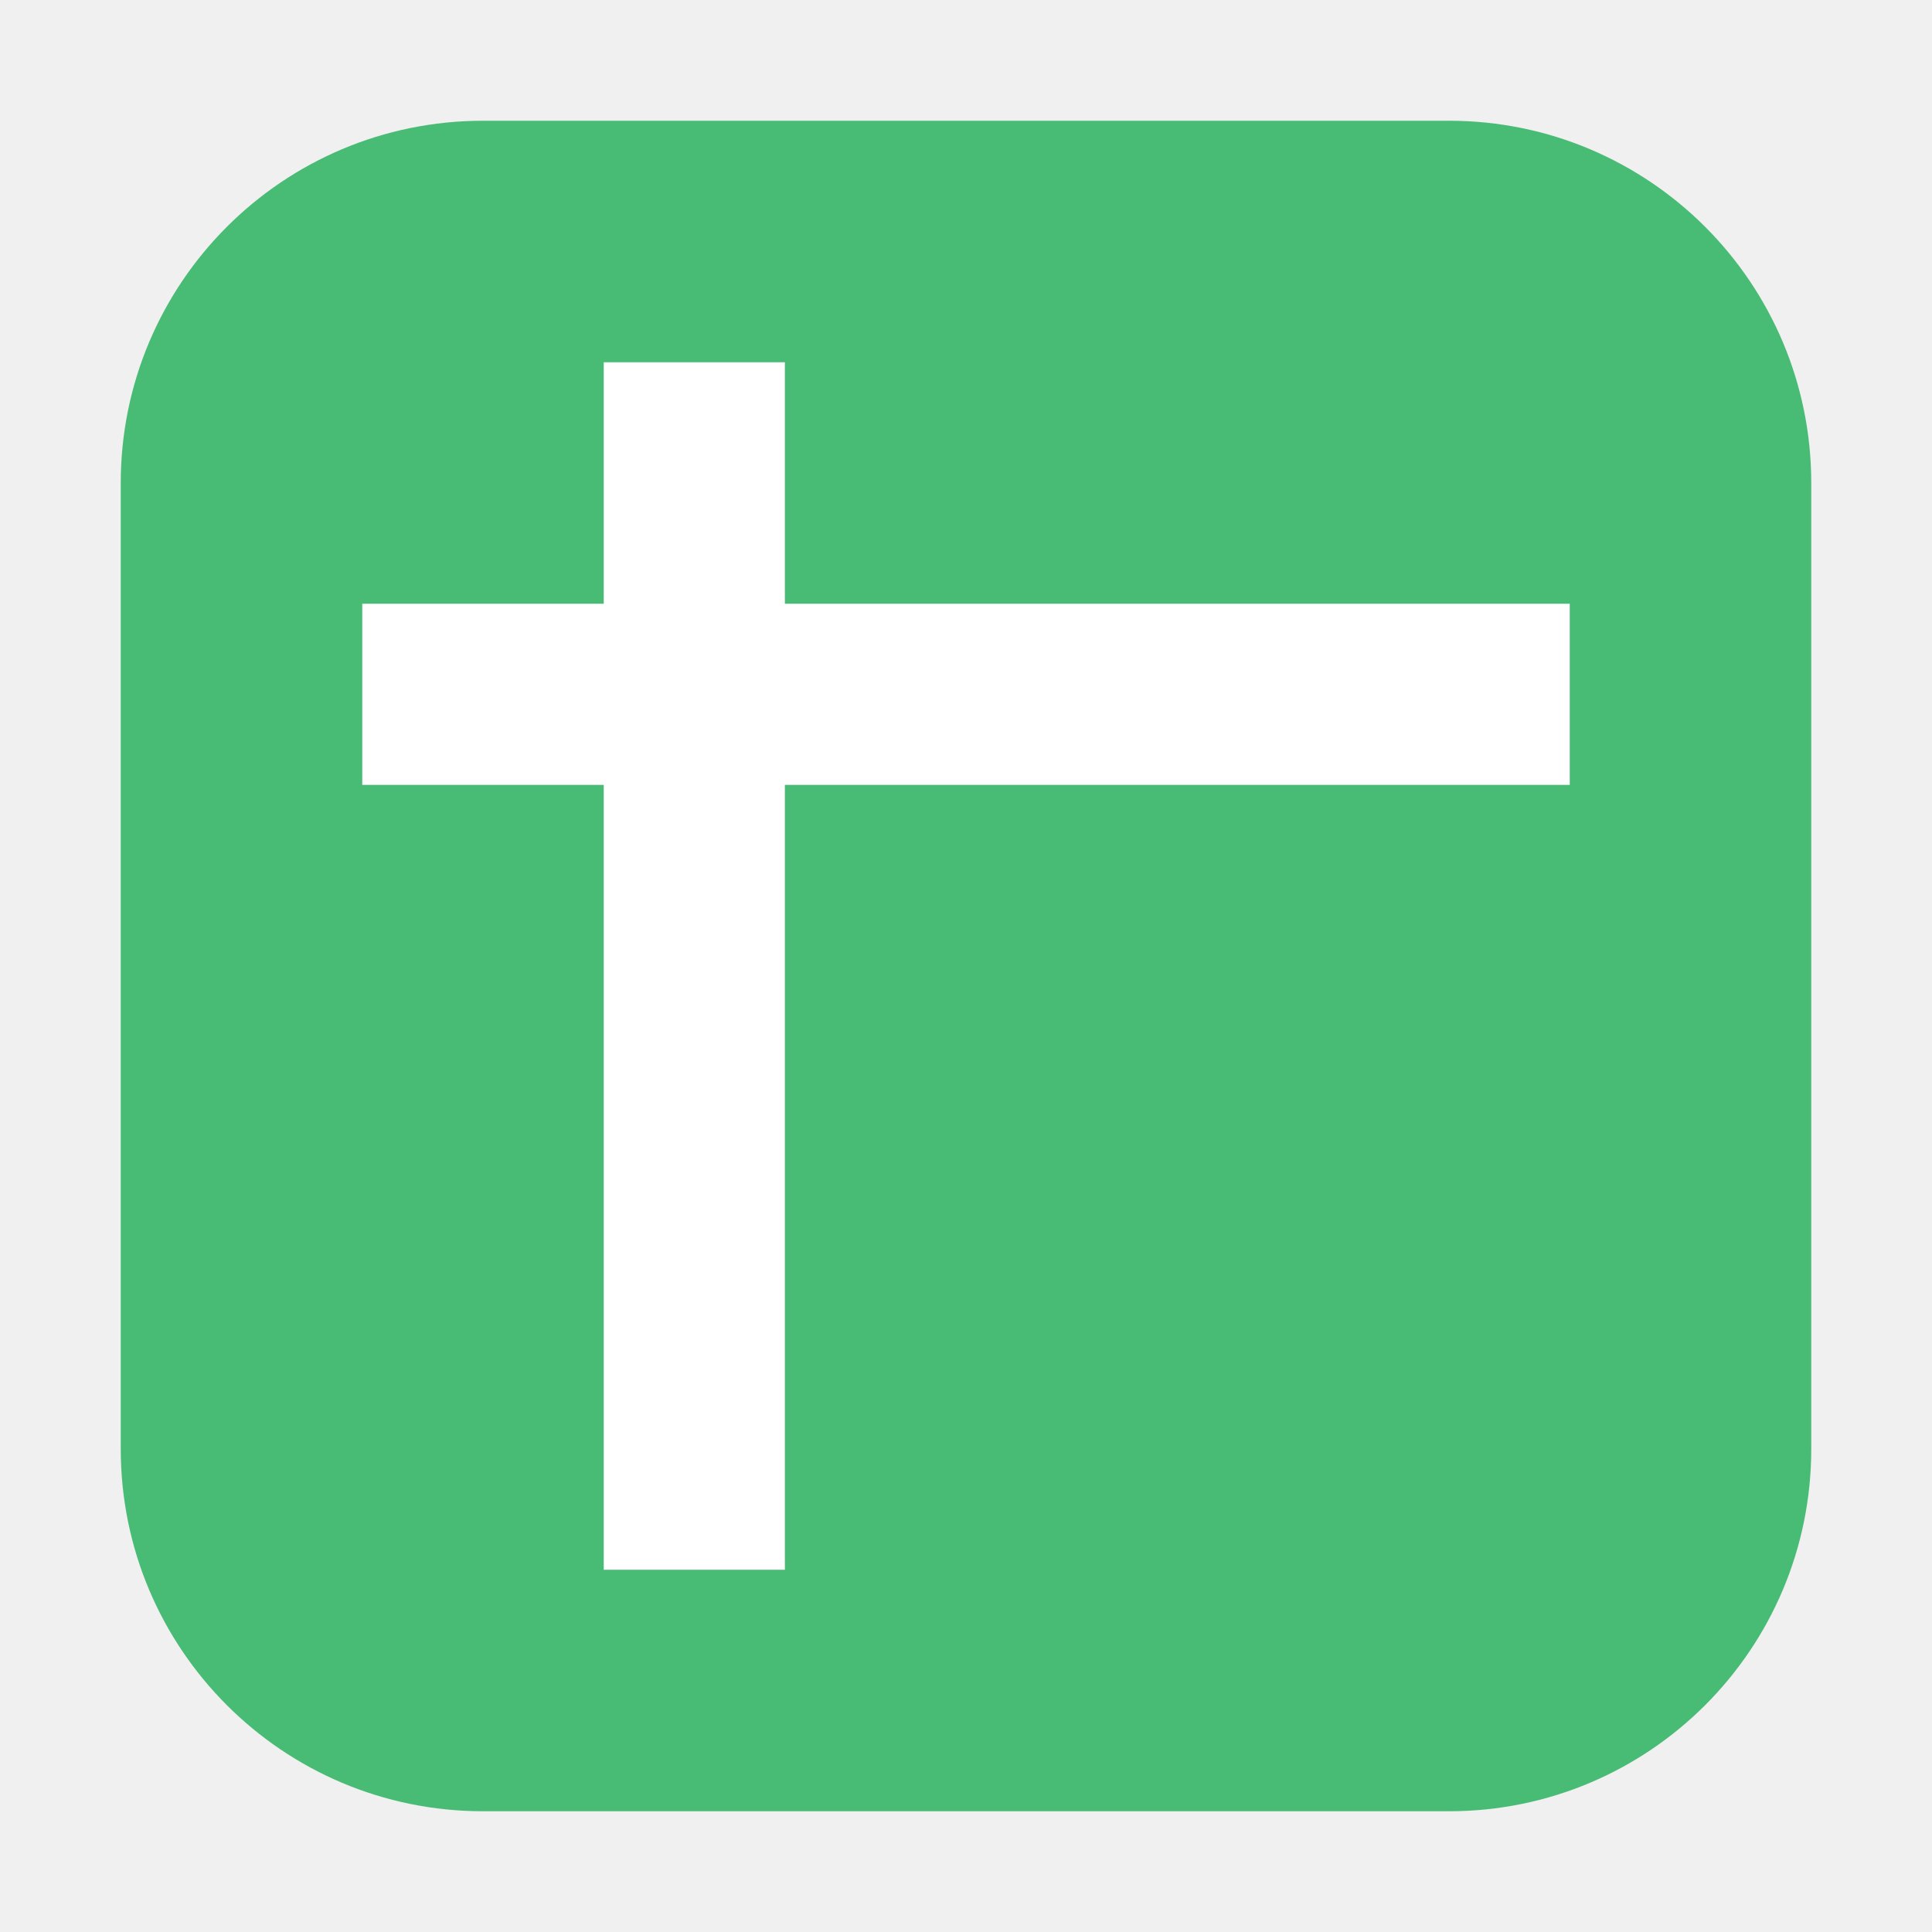
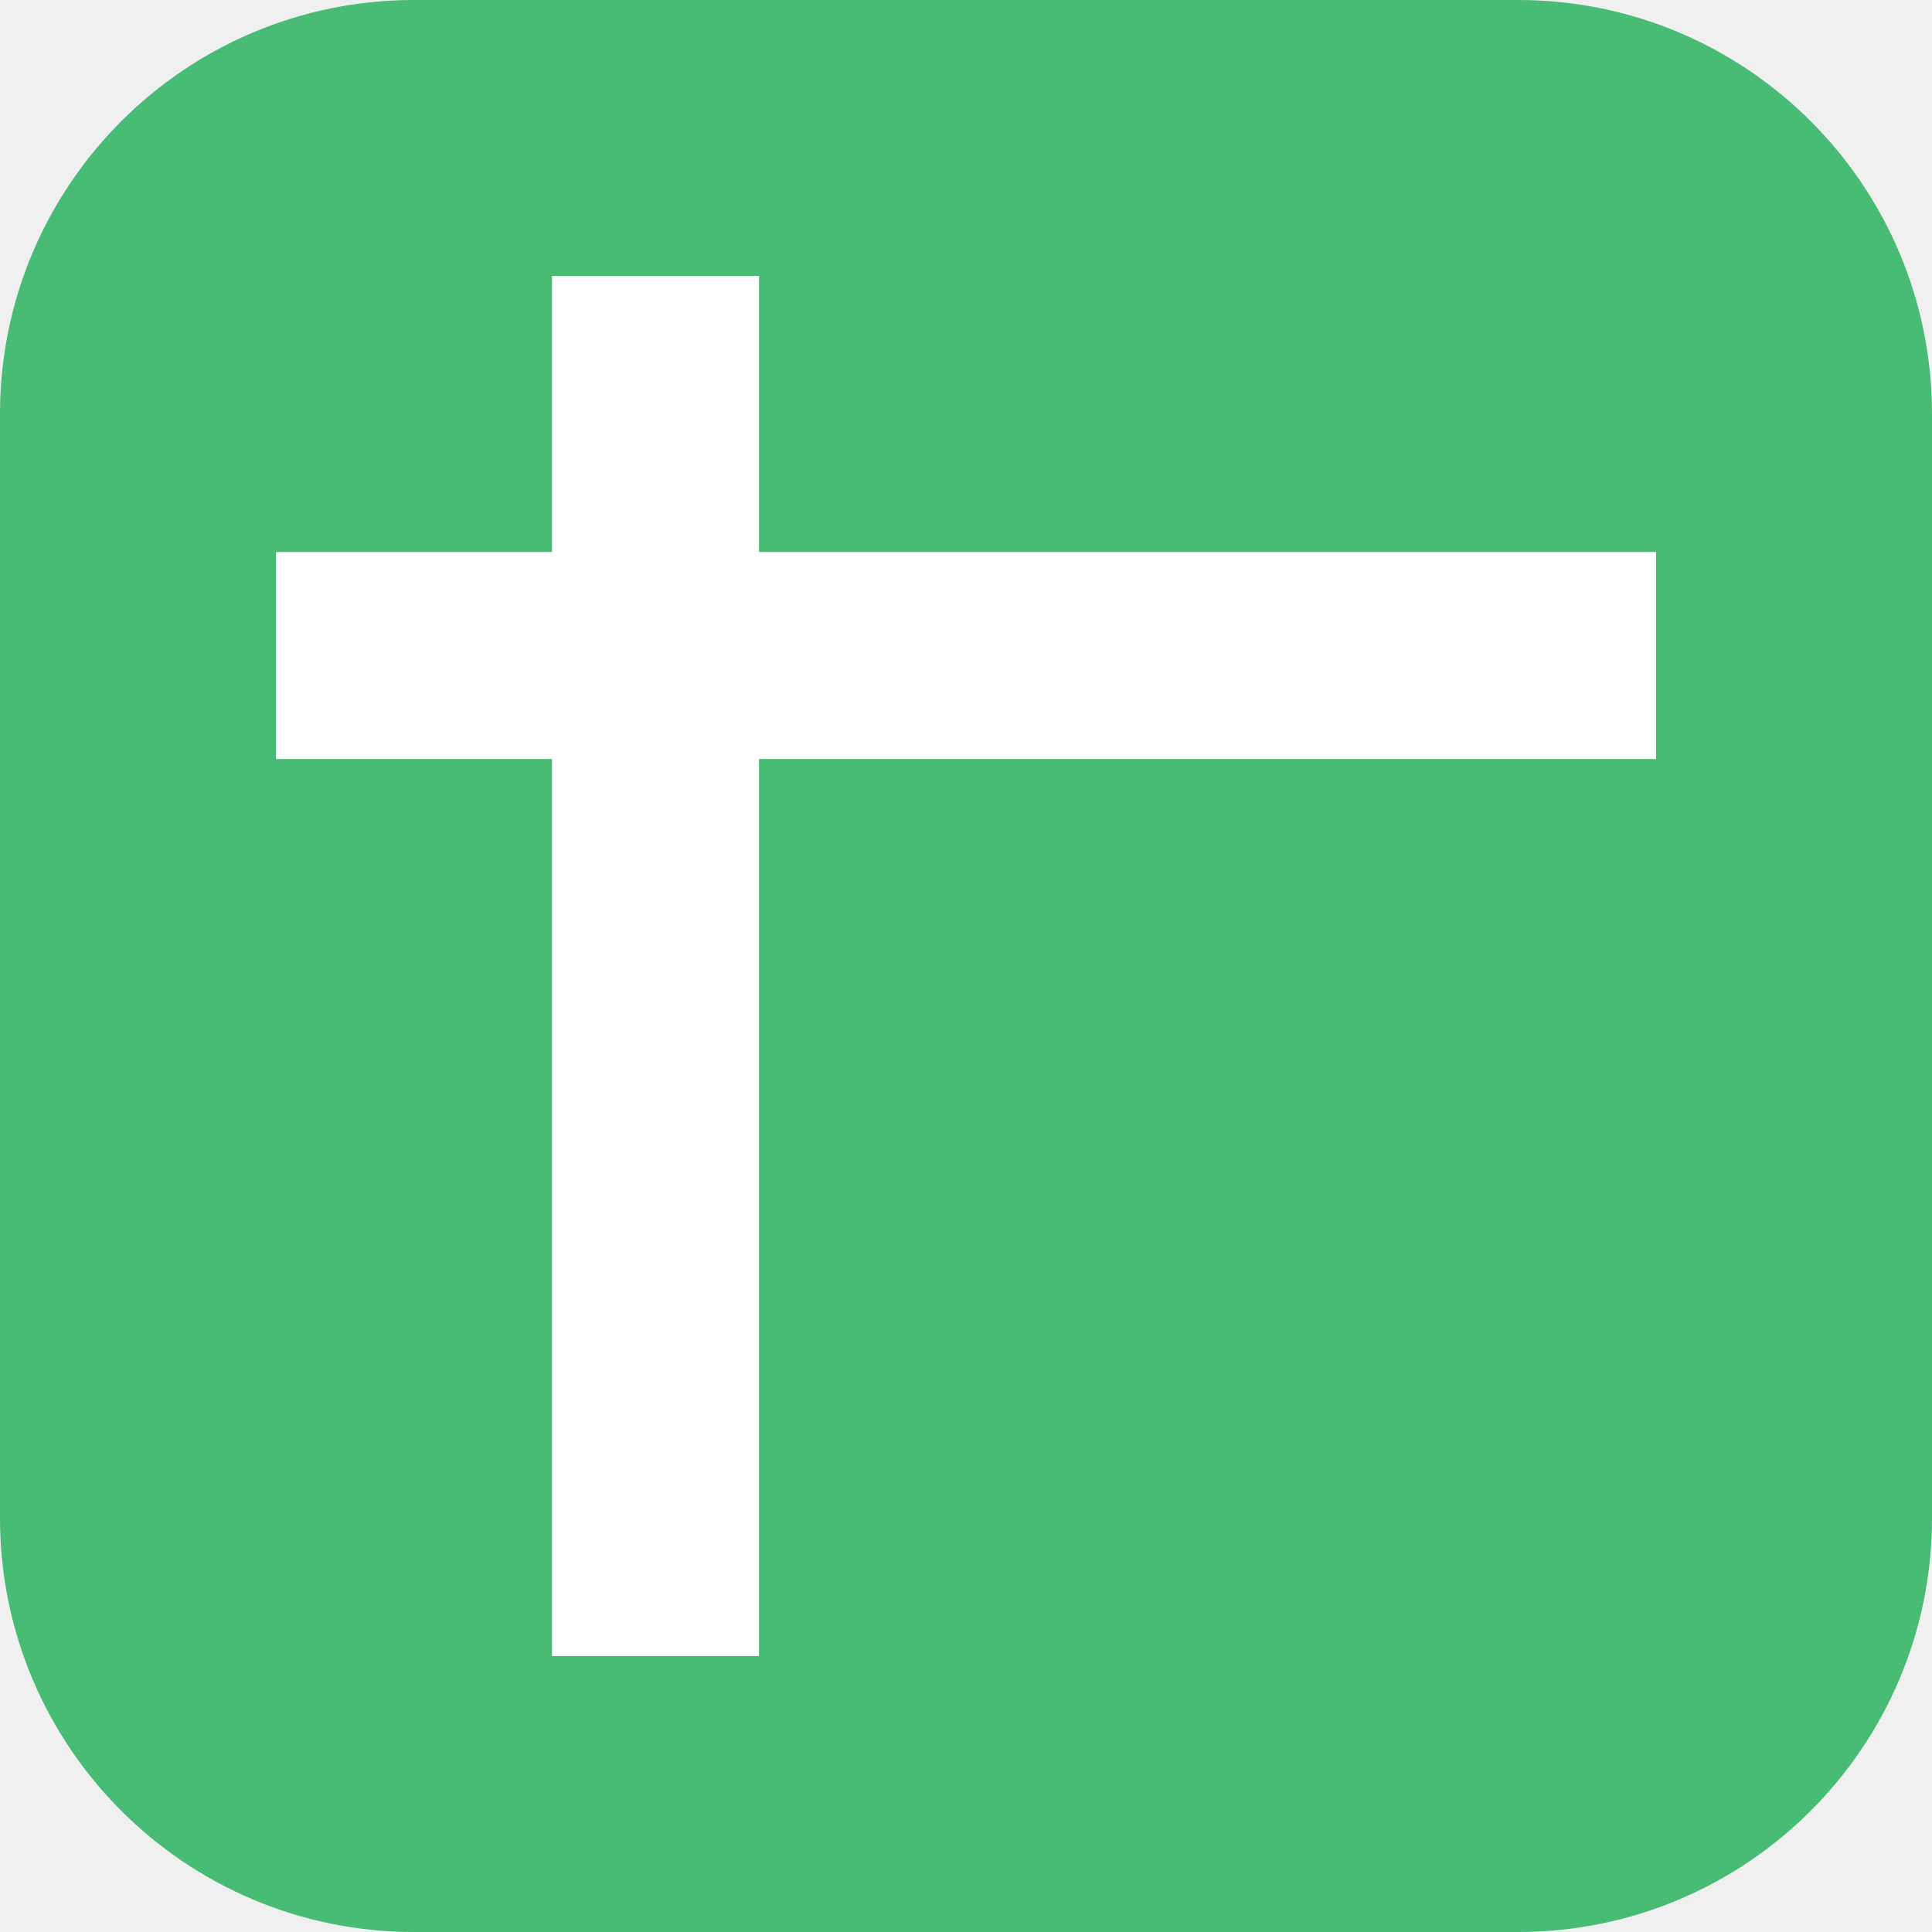
- <svg xmlns="http://www.w3.org/2000/svg" width="16" height="16" viewBox="0 0 16 16" fill="none">
-   <path d="M12 1H4C2.343 1 1 2.343 1 4V12C1 13.657 2.343 15 4 15H12C13.657 15 15 13.657 15 12V4C15 2.343 13.657 1 12 1Z" fill="#48BB74" />
-   <path d="M6.5 3H5V13H6.5V3Z" fill="white" />
-   <path d="M13 5H3V6.5H13V5Z" fill="white" />
+ <svg xmlns="http://www.w3.org/2000/svg" width="14" height="14" viewBox="0 0 14 14" fill="none">
+   <path d="M0 3C0 1.343 1.343 0 3 0H11C12.657 0 14 1.343 14 3V11C14 12.657 12.657 14 11 14H3C1.343 14 0 12.657 0 11V3Z" fill="#48BB74" />
+   <path d="M4 2H5.5V12H4V2Z" fill="white" />
+   <path d="M2 4H12V5.5H2V4Z" fill="white" />
</svg>
